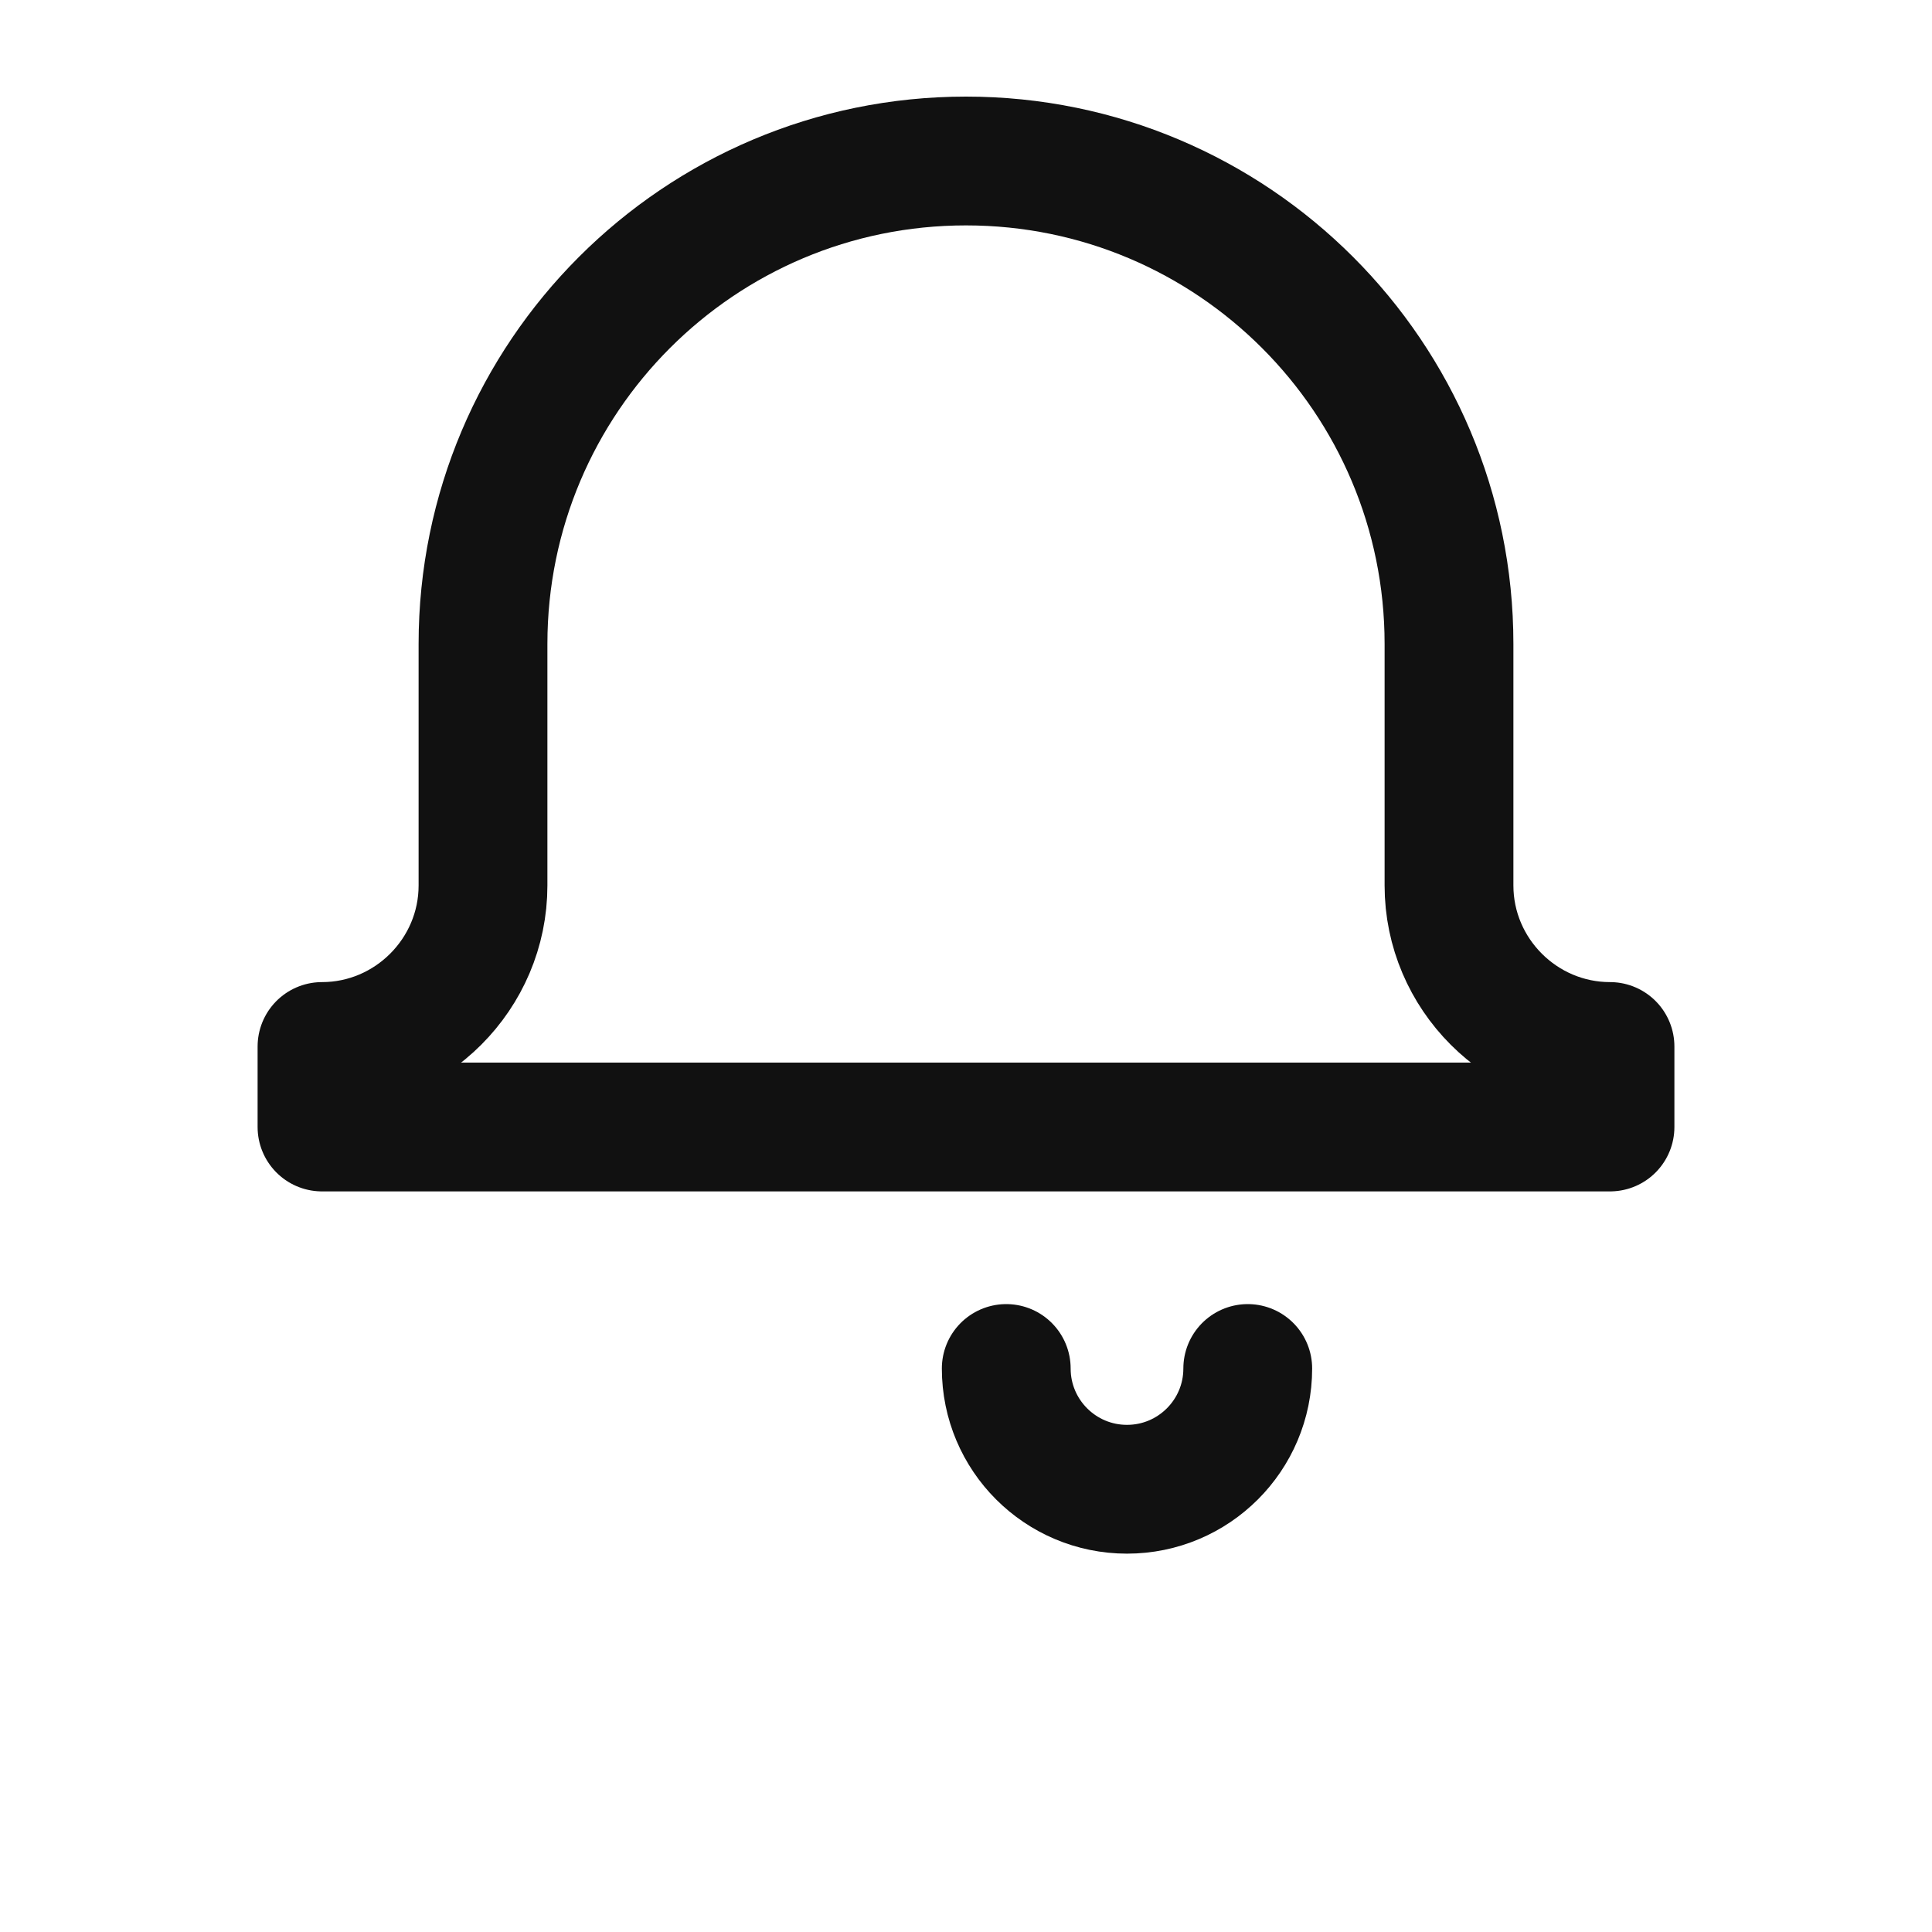
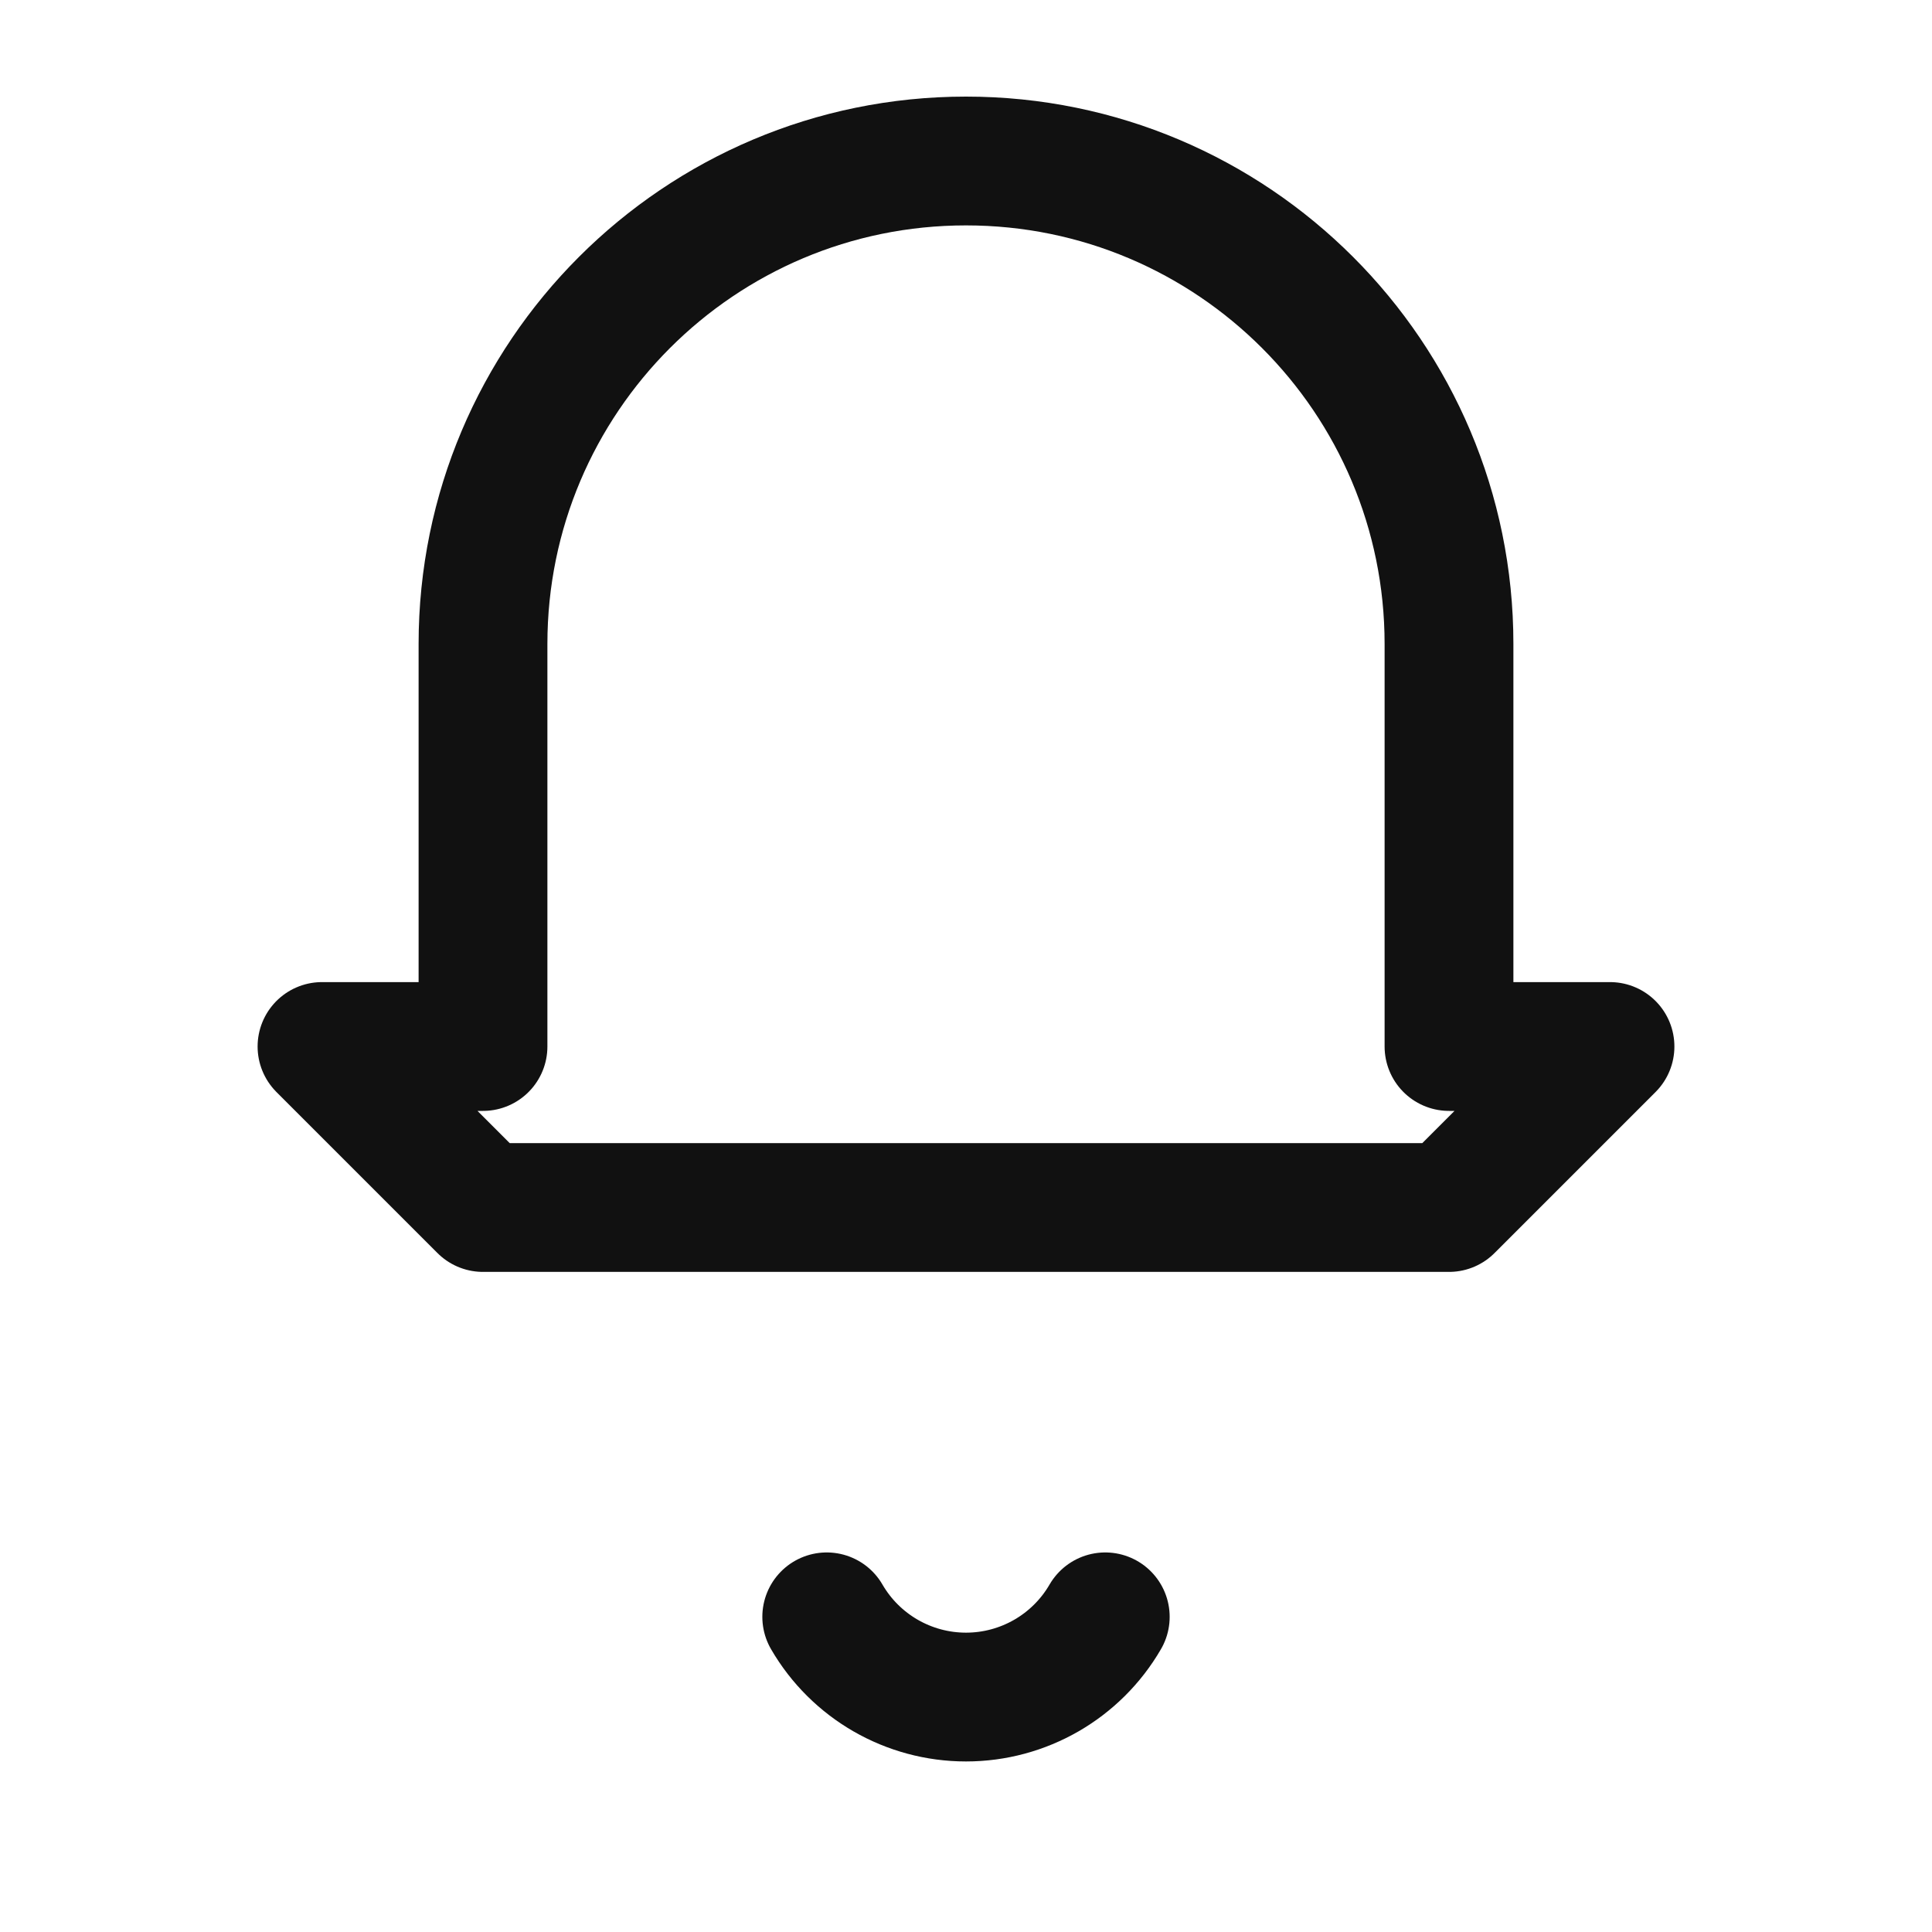
- <svg xmlns="http://www.w3.org/2000/svg" viewBox="0 0 24 24" width="24" height="24" fill="none" aria-hidden="true">
-   <path d="M15.5 17a1.5 1.5 0 0 1-3 0" stroke="#111" stroke-width="1.6" stroke-linecap="round" stroke-linejoin="round" />
-   <path d="M18 8a6 6 0 0 0-12 0v3c0 1.1-.9 2-2 2v1h16v-1c-1.1 0-2-.9-2-2V8z" stroke="#111" stroke-width="1.6" stroke-linecap="round" stroke-linejoin="round" />
-   <rect x="0" y="0" width="24" height="24" fill="none" />
+ <svg xmlns="http://www.w3.org/2000/svg" viewBox="0 0 24 24" width="24" height="24" aria-hidden="true">
+   <path d="M18 8a6 6 0 00-12 0v5H4l2 2h12l2-2h-2V8z" fill="none" stroke="#111" stroke-width="1.6" stroke-linecap="round" stroke-linejoin="round" />
+   <path d="M13.73 20.085a2 2 0 01-3.46 0" fill="none" stroke="#111" stroke-width="1.6" stroke-linecap="round" stroke-linejoin="round" />
</svg>
